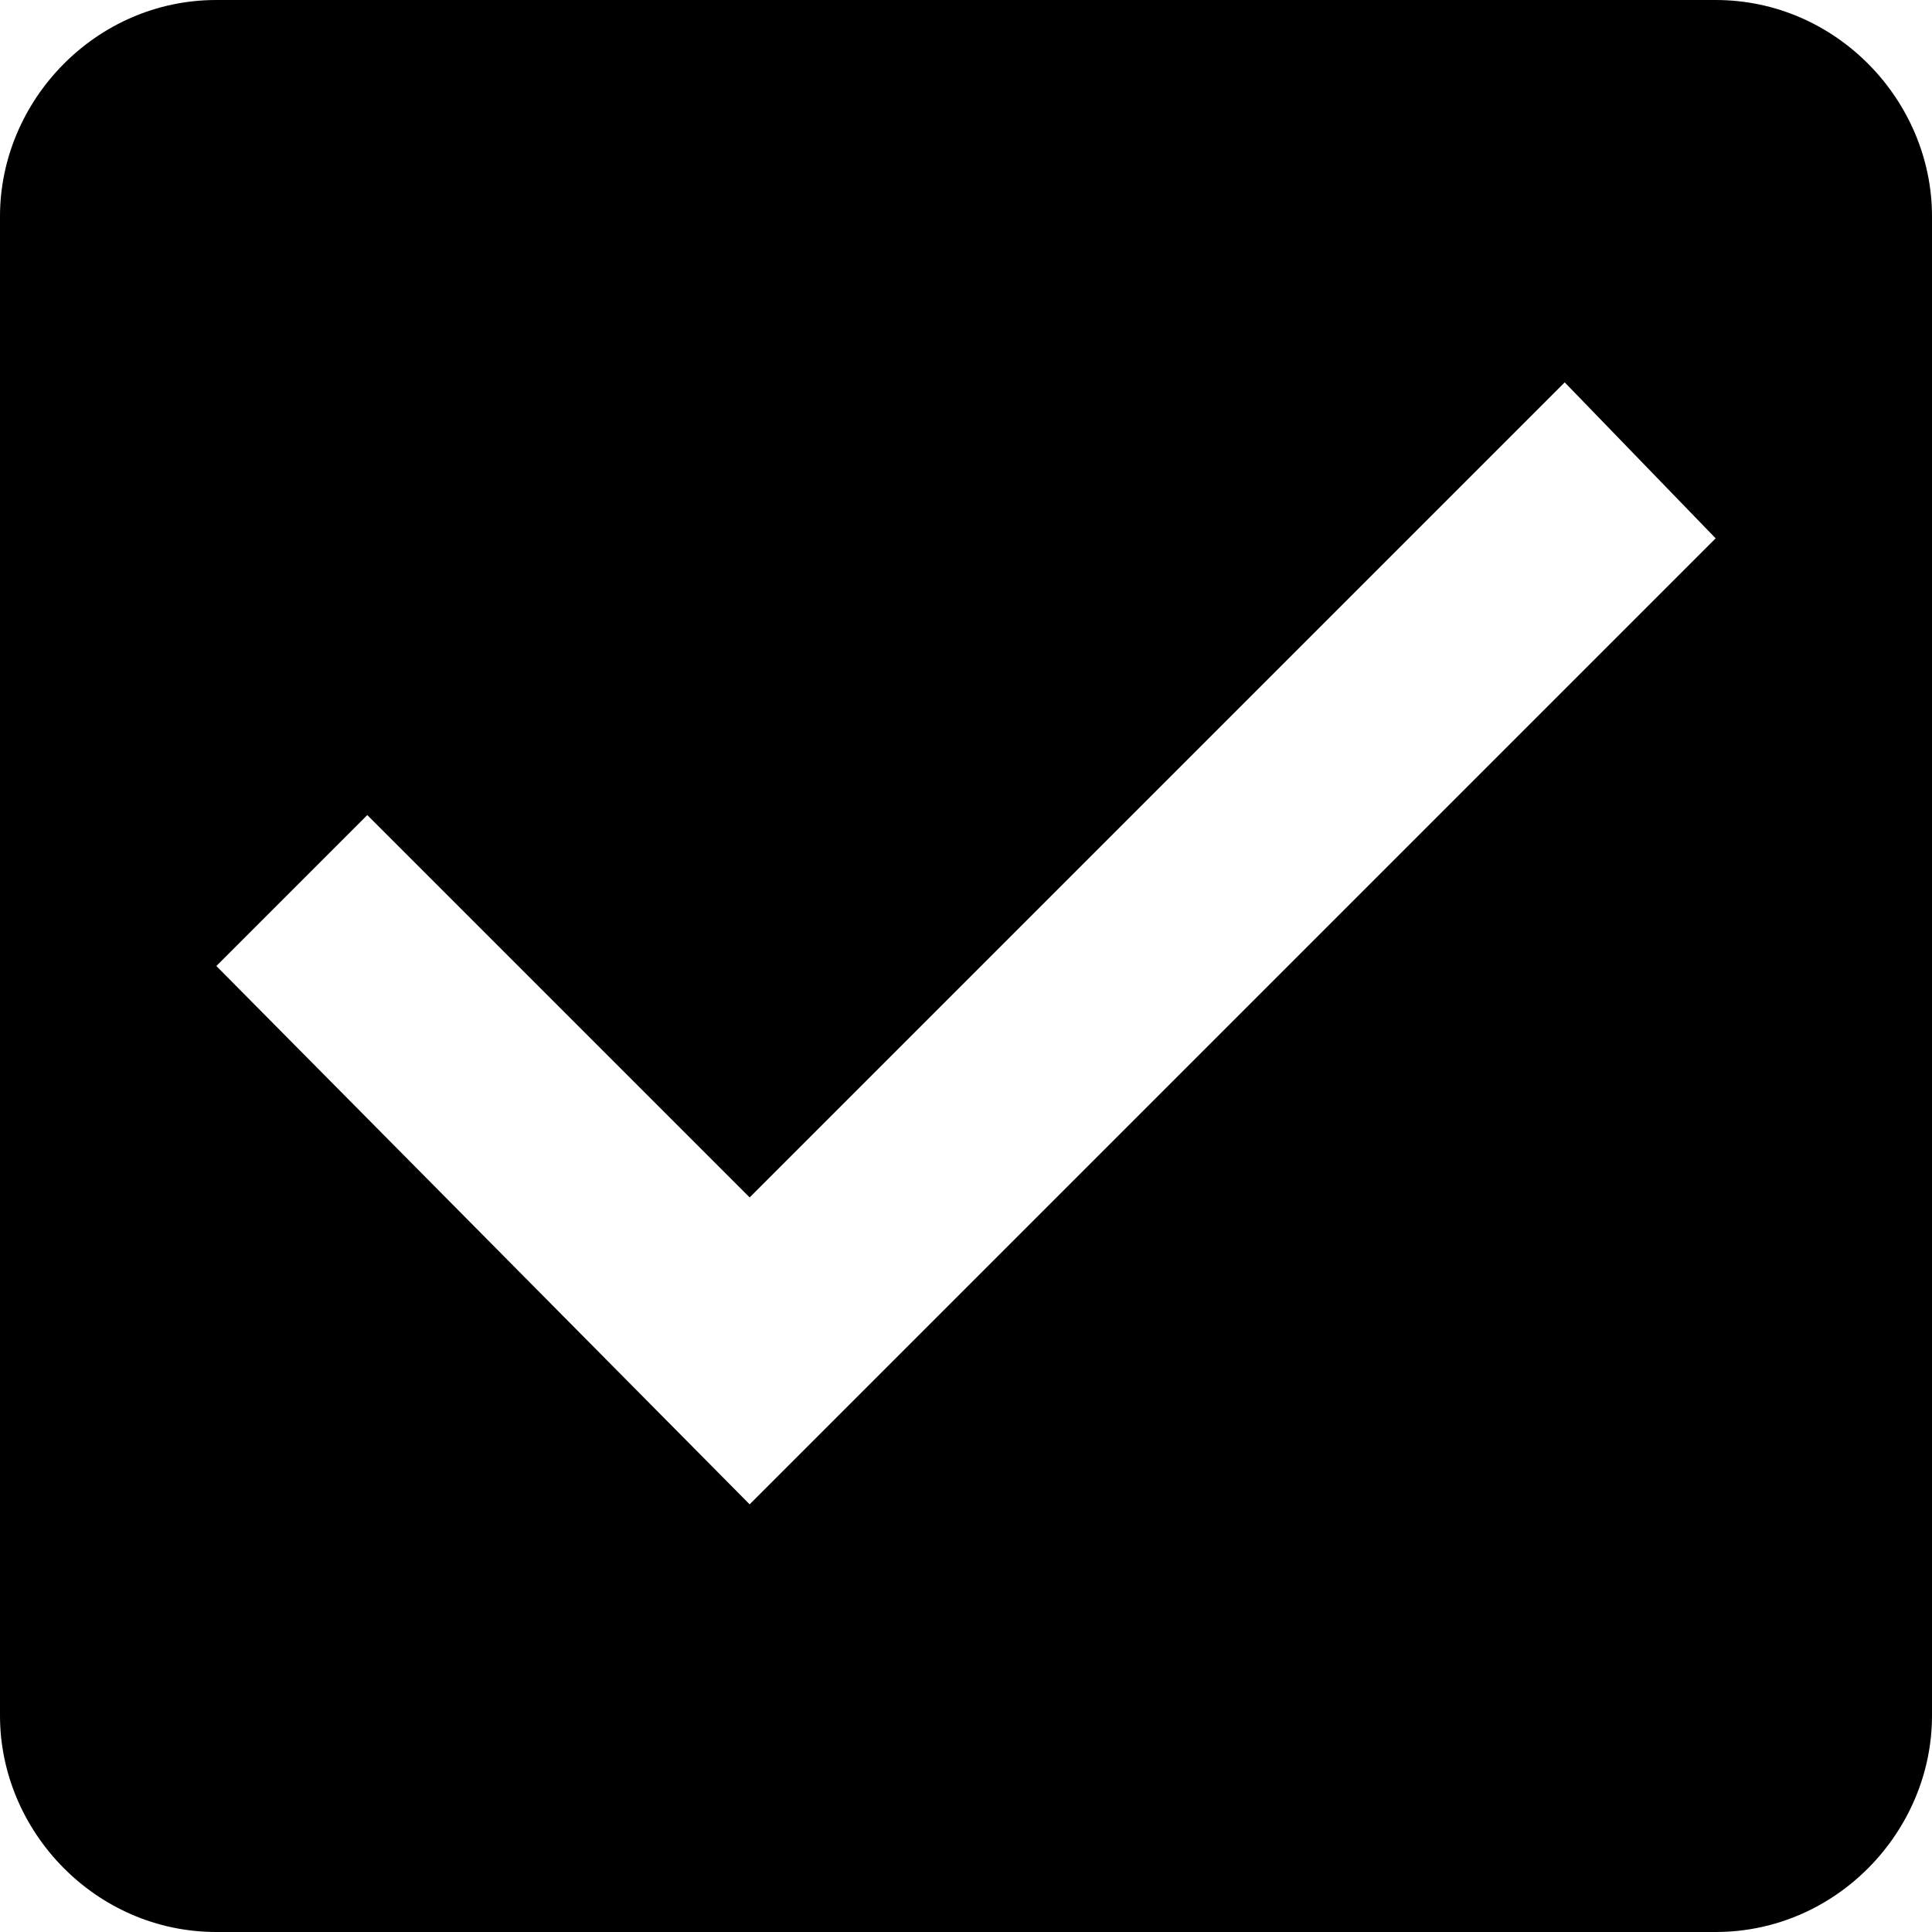
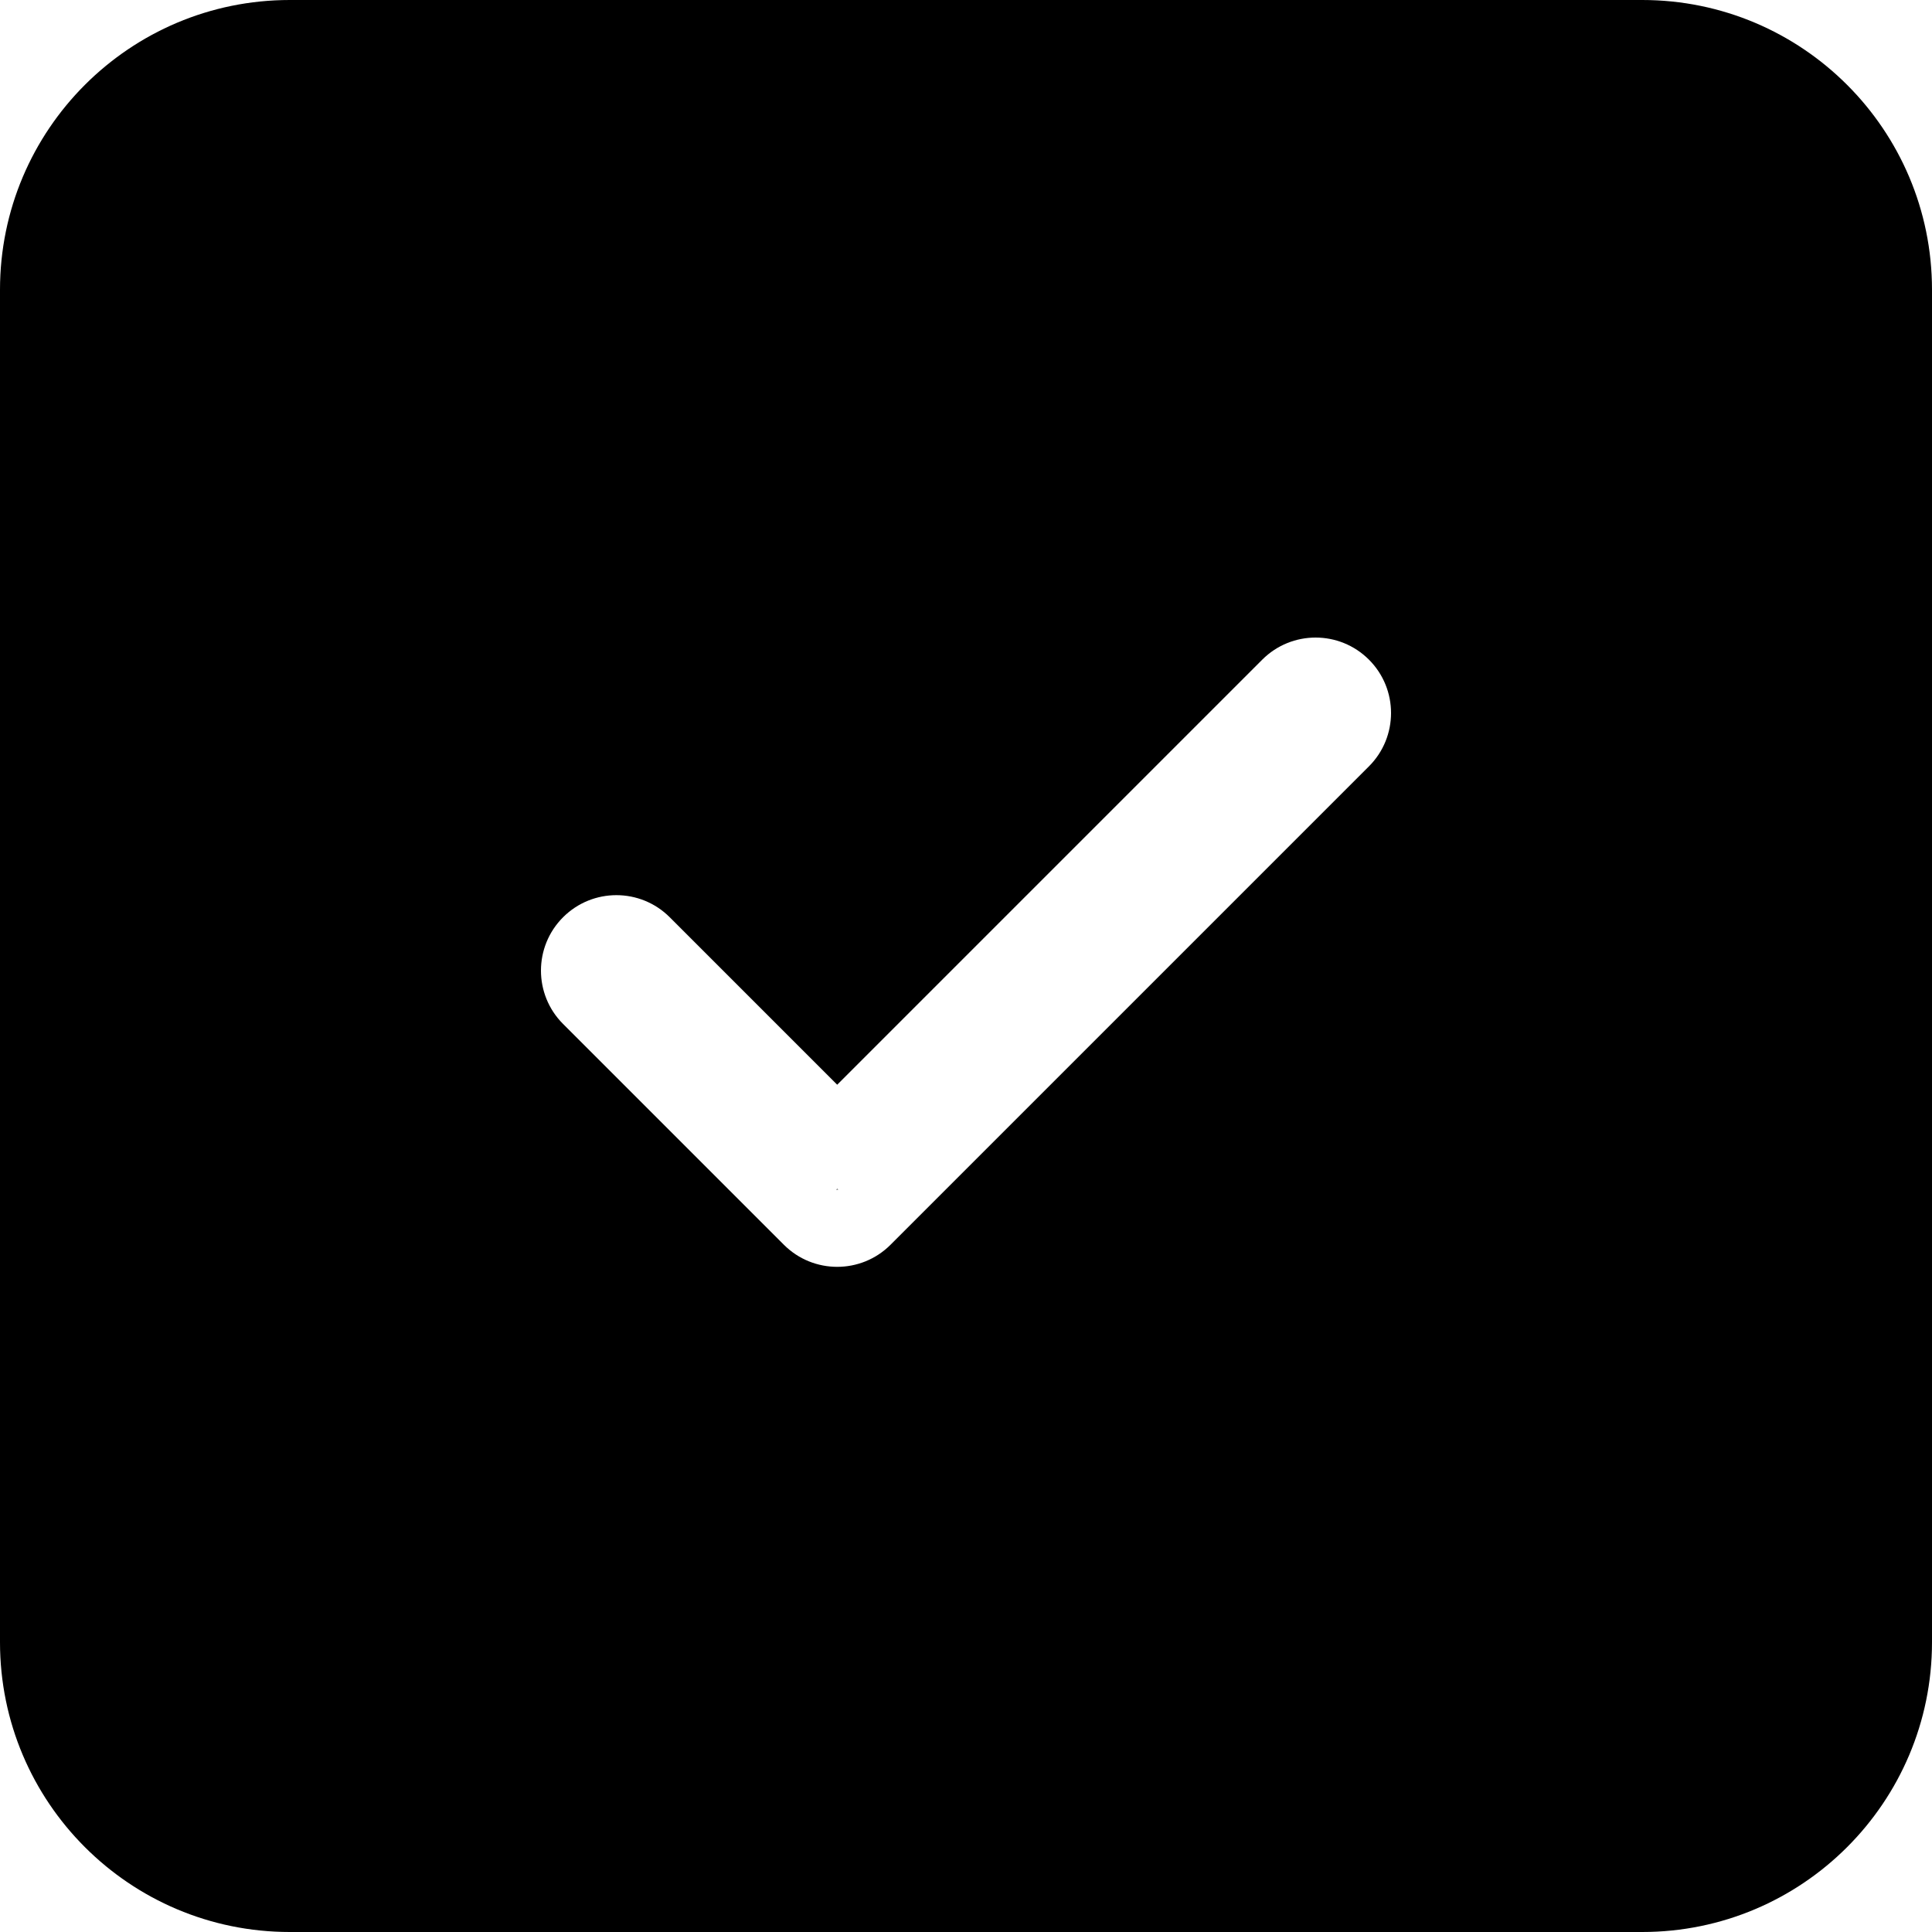
<svg xmlns="http://www.w3.org/2000/svg" width="1000" height="1000" viewBox="0 0 1000 1000">
-   <path d="M388.021 778.646l500-500-78.125-80.729-421.875 421.875-197.917-197.917L111.979 500zM888.021 0C950.521 0 1000 52.083 1000 111.979v776.042C1000 947.917 950.521 1000 888.021 1000H111.979C49.479 1000 0 947.917 0 888.021V111.979C0 52.083 49.479 0 111.979 0h776.042z" />
+   <path d="M150 0h700c82.843 0 150 67.157 150 150v700c0 82.843-67.157 150-150 150H150C67.157 1000 0 932.843 0 850V150C0 67.157 67.157 0 150 0zm283.333 561.445l-86.675-86.675c-15.249-15.249-39.972-15.249-55.221 0-15.25 15.25-15.25 39.973 0 55.222l114.285 114.286c15.25 15.249 39.973 15.249 55.222 0l247.62-247.62c15.248-15.249 15.248-39.972 0-55.221-15.25-15.25-39.973-15.25-55.222 0L433.333 561.445zm-.673 54.548l.673-.673.674.673a.952.952 0 0 0-1.347 0z" />
</svg>
